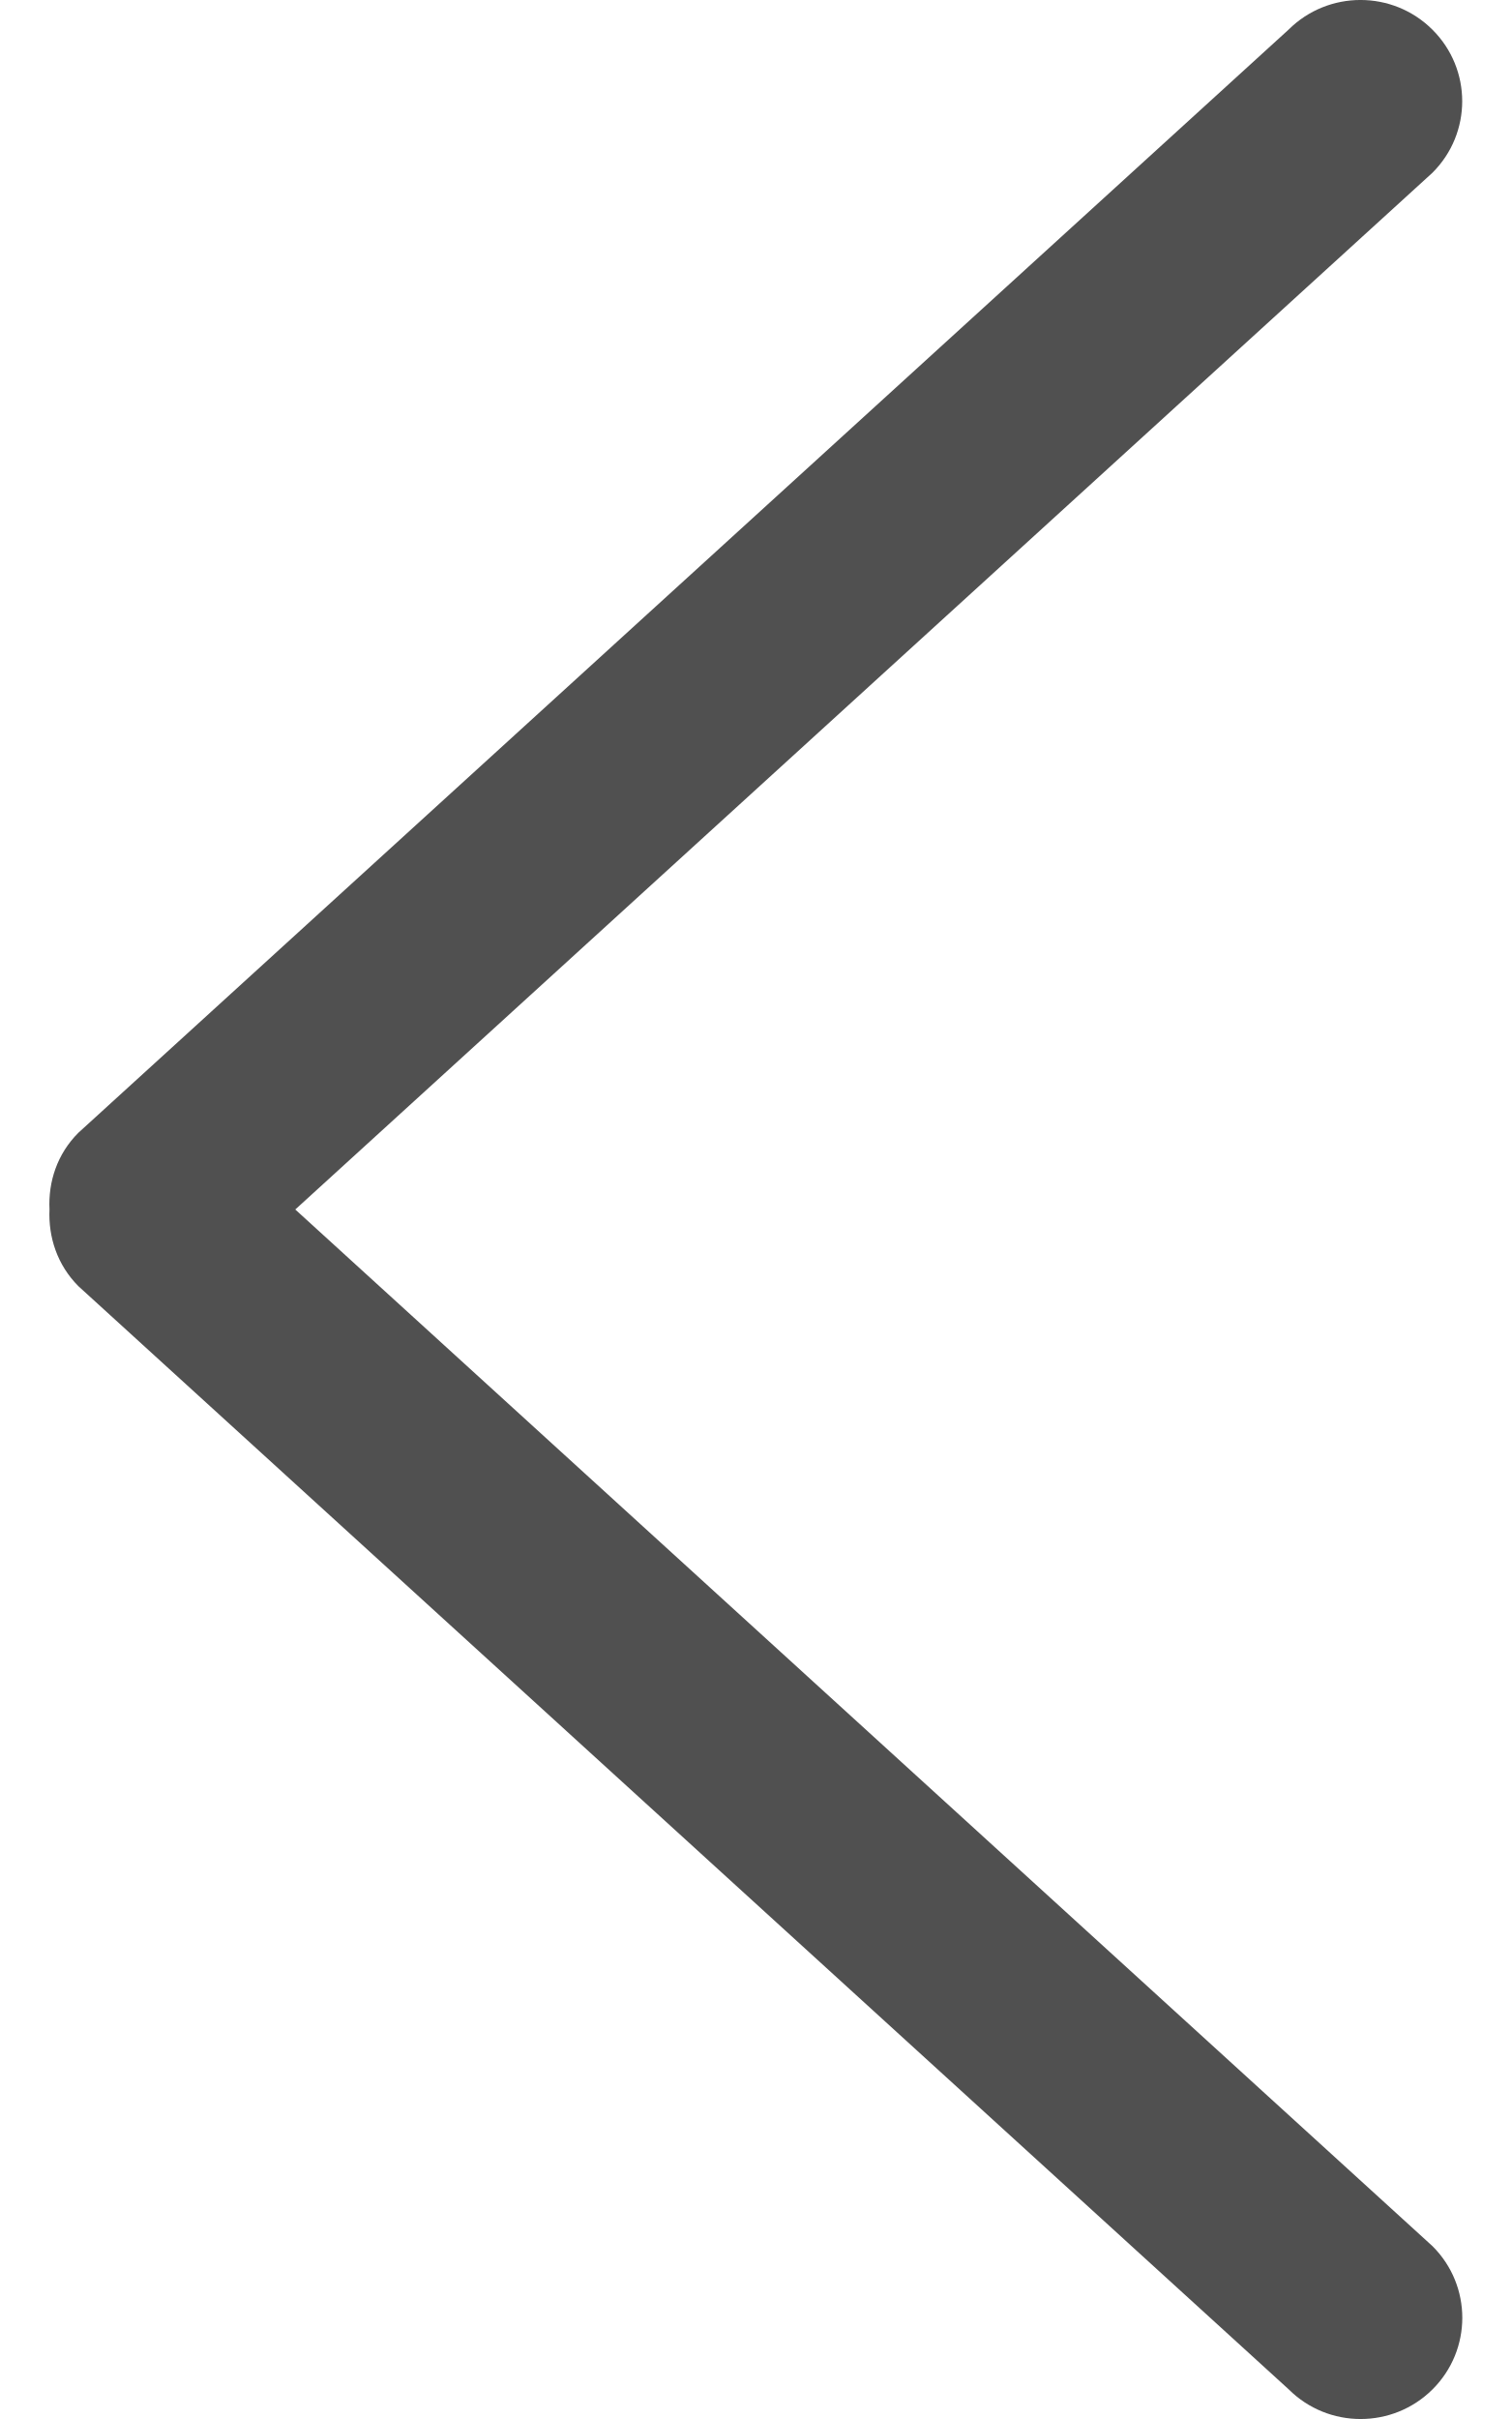
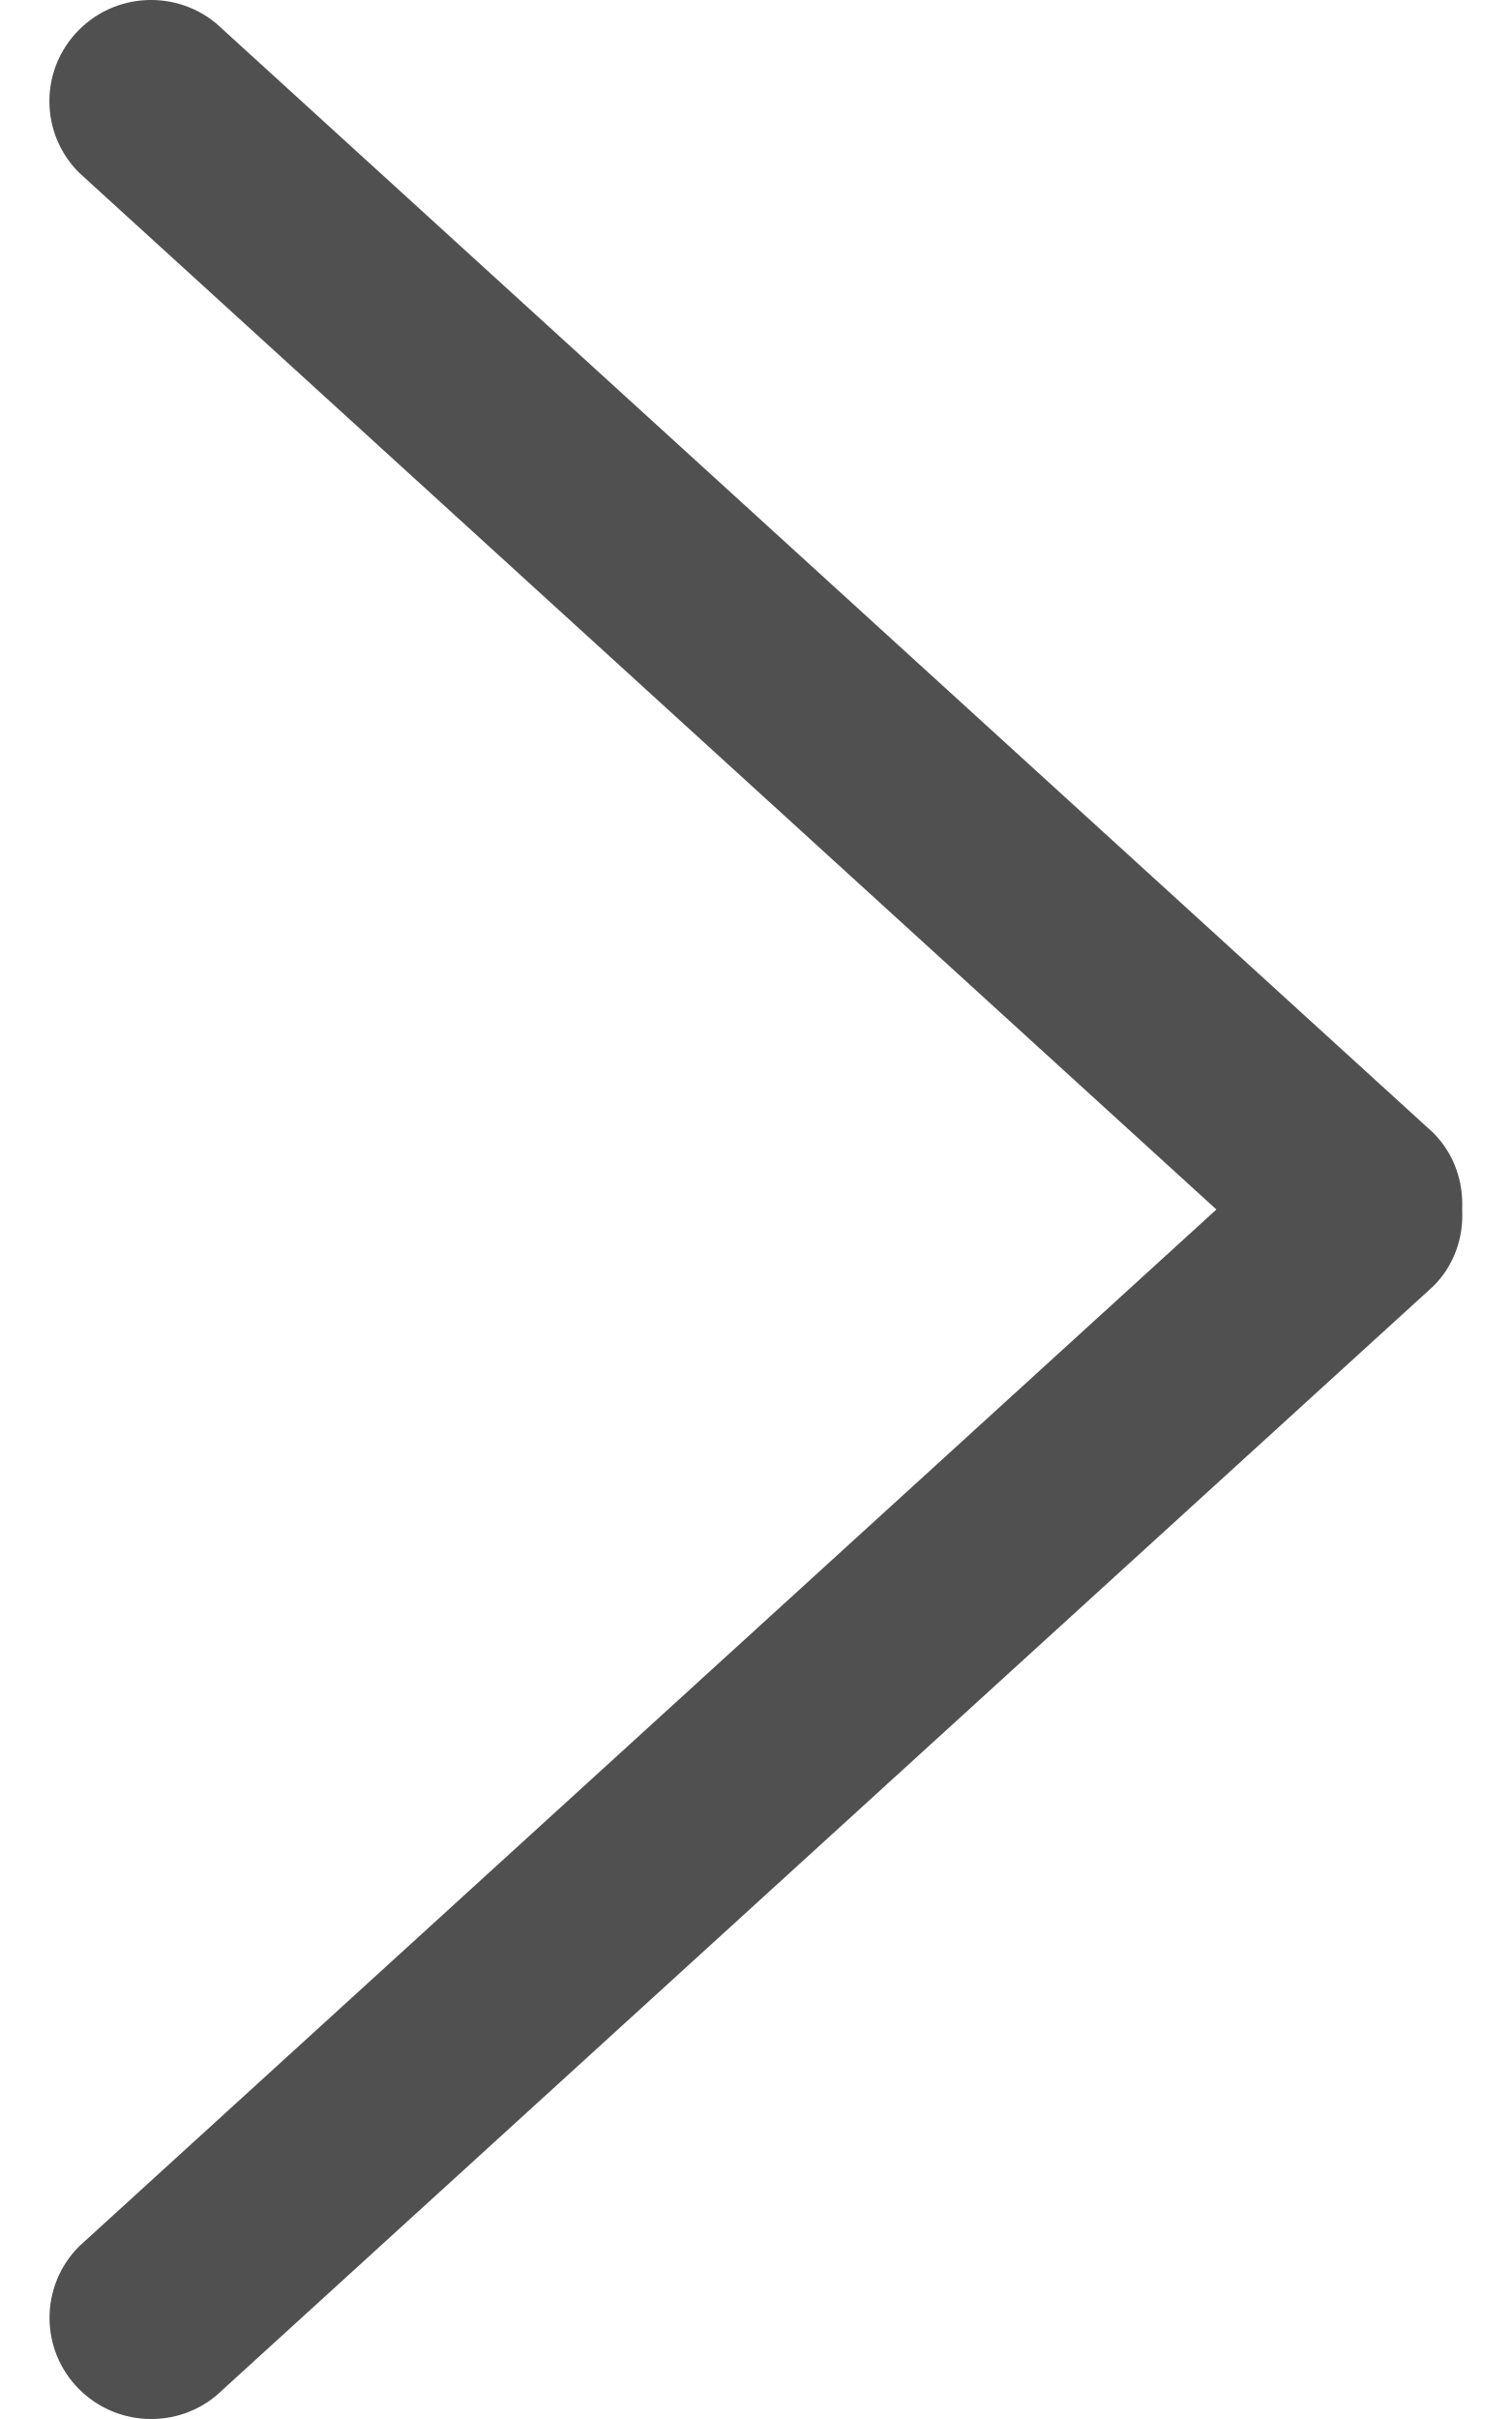
<svg xmlns="http://www.w3.org/2000/svg" width="20" height="32" viewBox="0 0 20 32" fill="none">
-   <path d="M1.038 17.015L17.052 31.608C17.577 32.131 18.429 32.131 18.955 31.608C19.48 31.085 19.48 30.237 18.955 29.714L3.907 16L18.953 2.286C19.479 1.763 19.479 0.915 18.953 0.392C18.428 -0.131 17.576 -0.131 17.05 0.392L1.037 14.985C0.757 15.264 0.637 15.633 0.655 15.999C0.638 16.365 0.758 16.735 1.038 17.015Z" fill="#505050" />
+   <path d="M18.964 14.985L2.951 0.392C2.425 -0.131 1.573 -0.131 1.048 0.392C0.522 0.915 0.522 1.763 1.048 2.286L16.095 16L1.049 29.714C0.524 30.237 0.524 31.085 1.049 31.608C1.574 32.131 2.427 32.131 2.952 31.608L18.965 17.015C19.245 16.736 19.366 16.367 19.347 16.001C19.364 15.635 19.244 15.265 18.964 14.985Z" fill="#505050" />
</svg>
